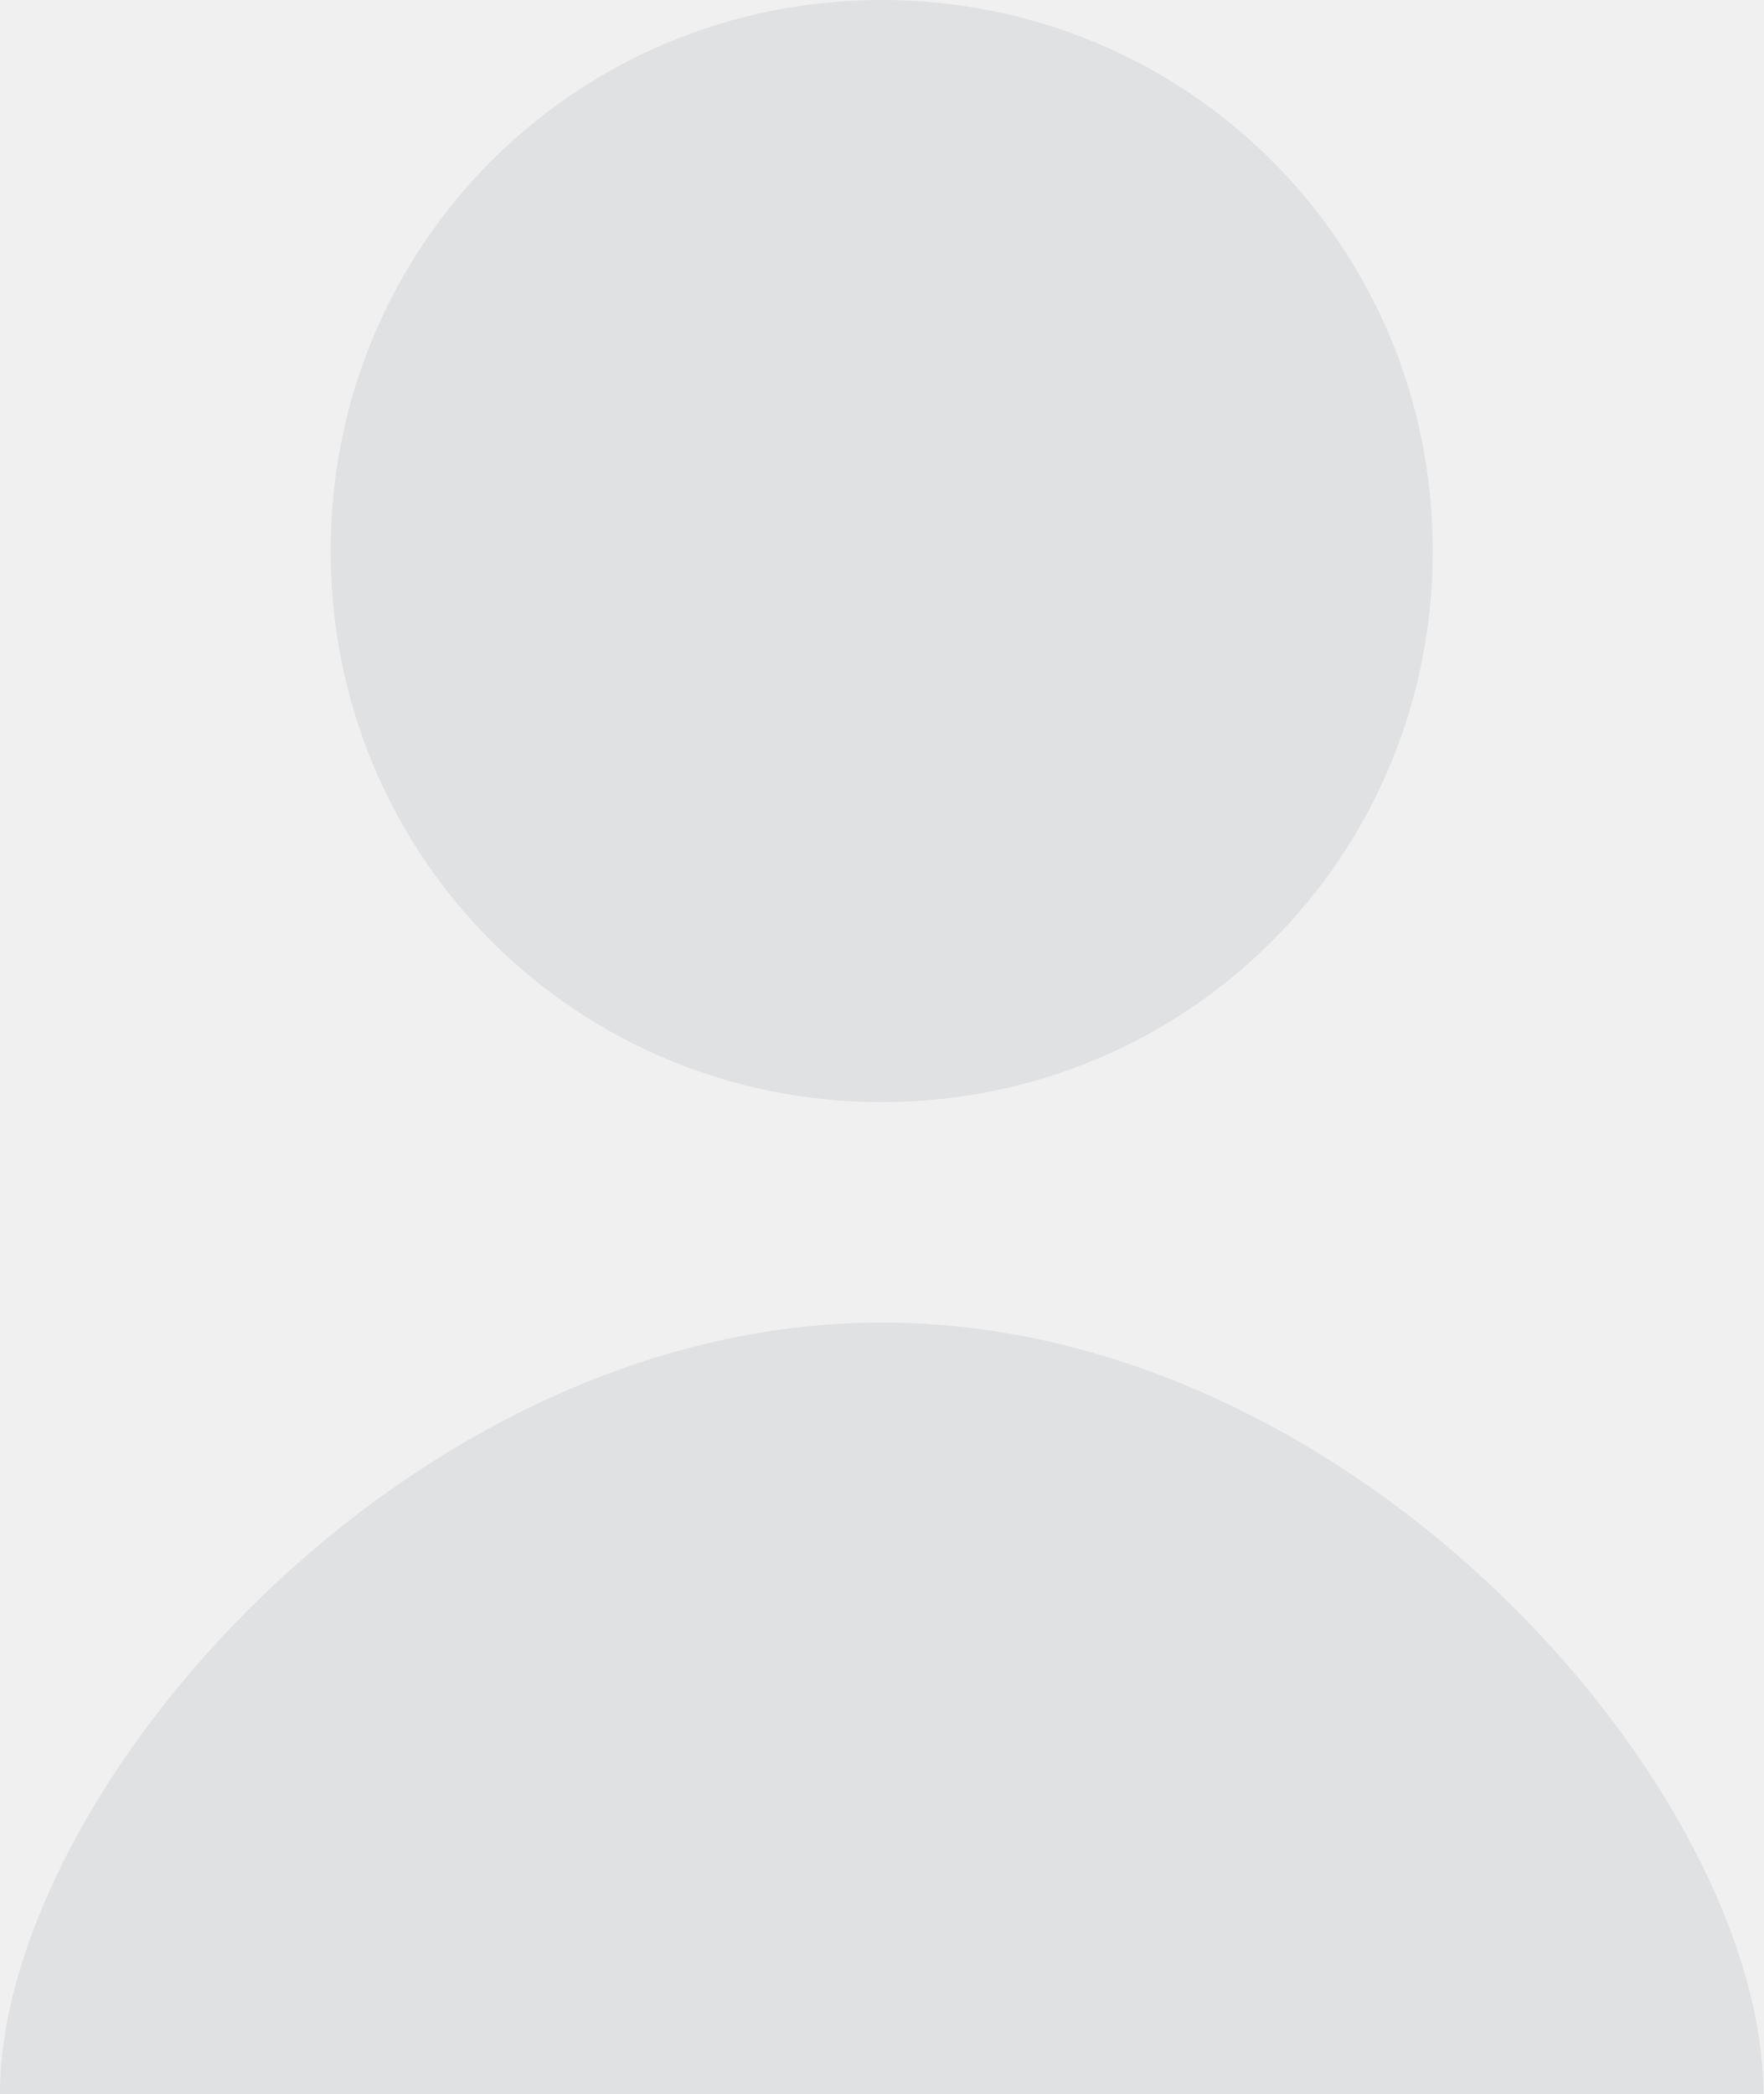
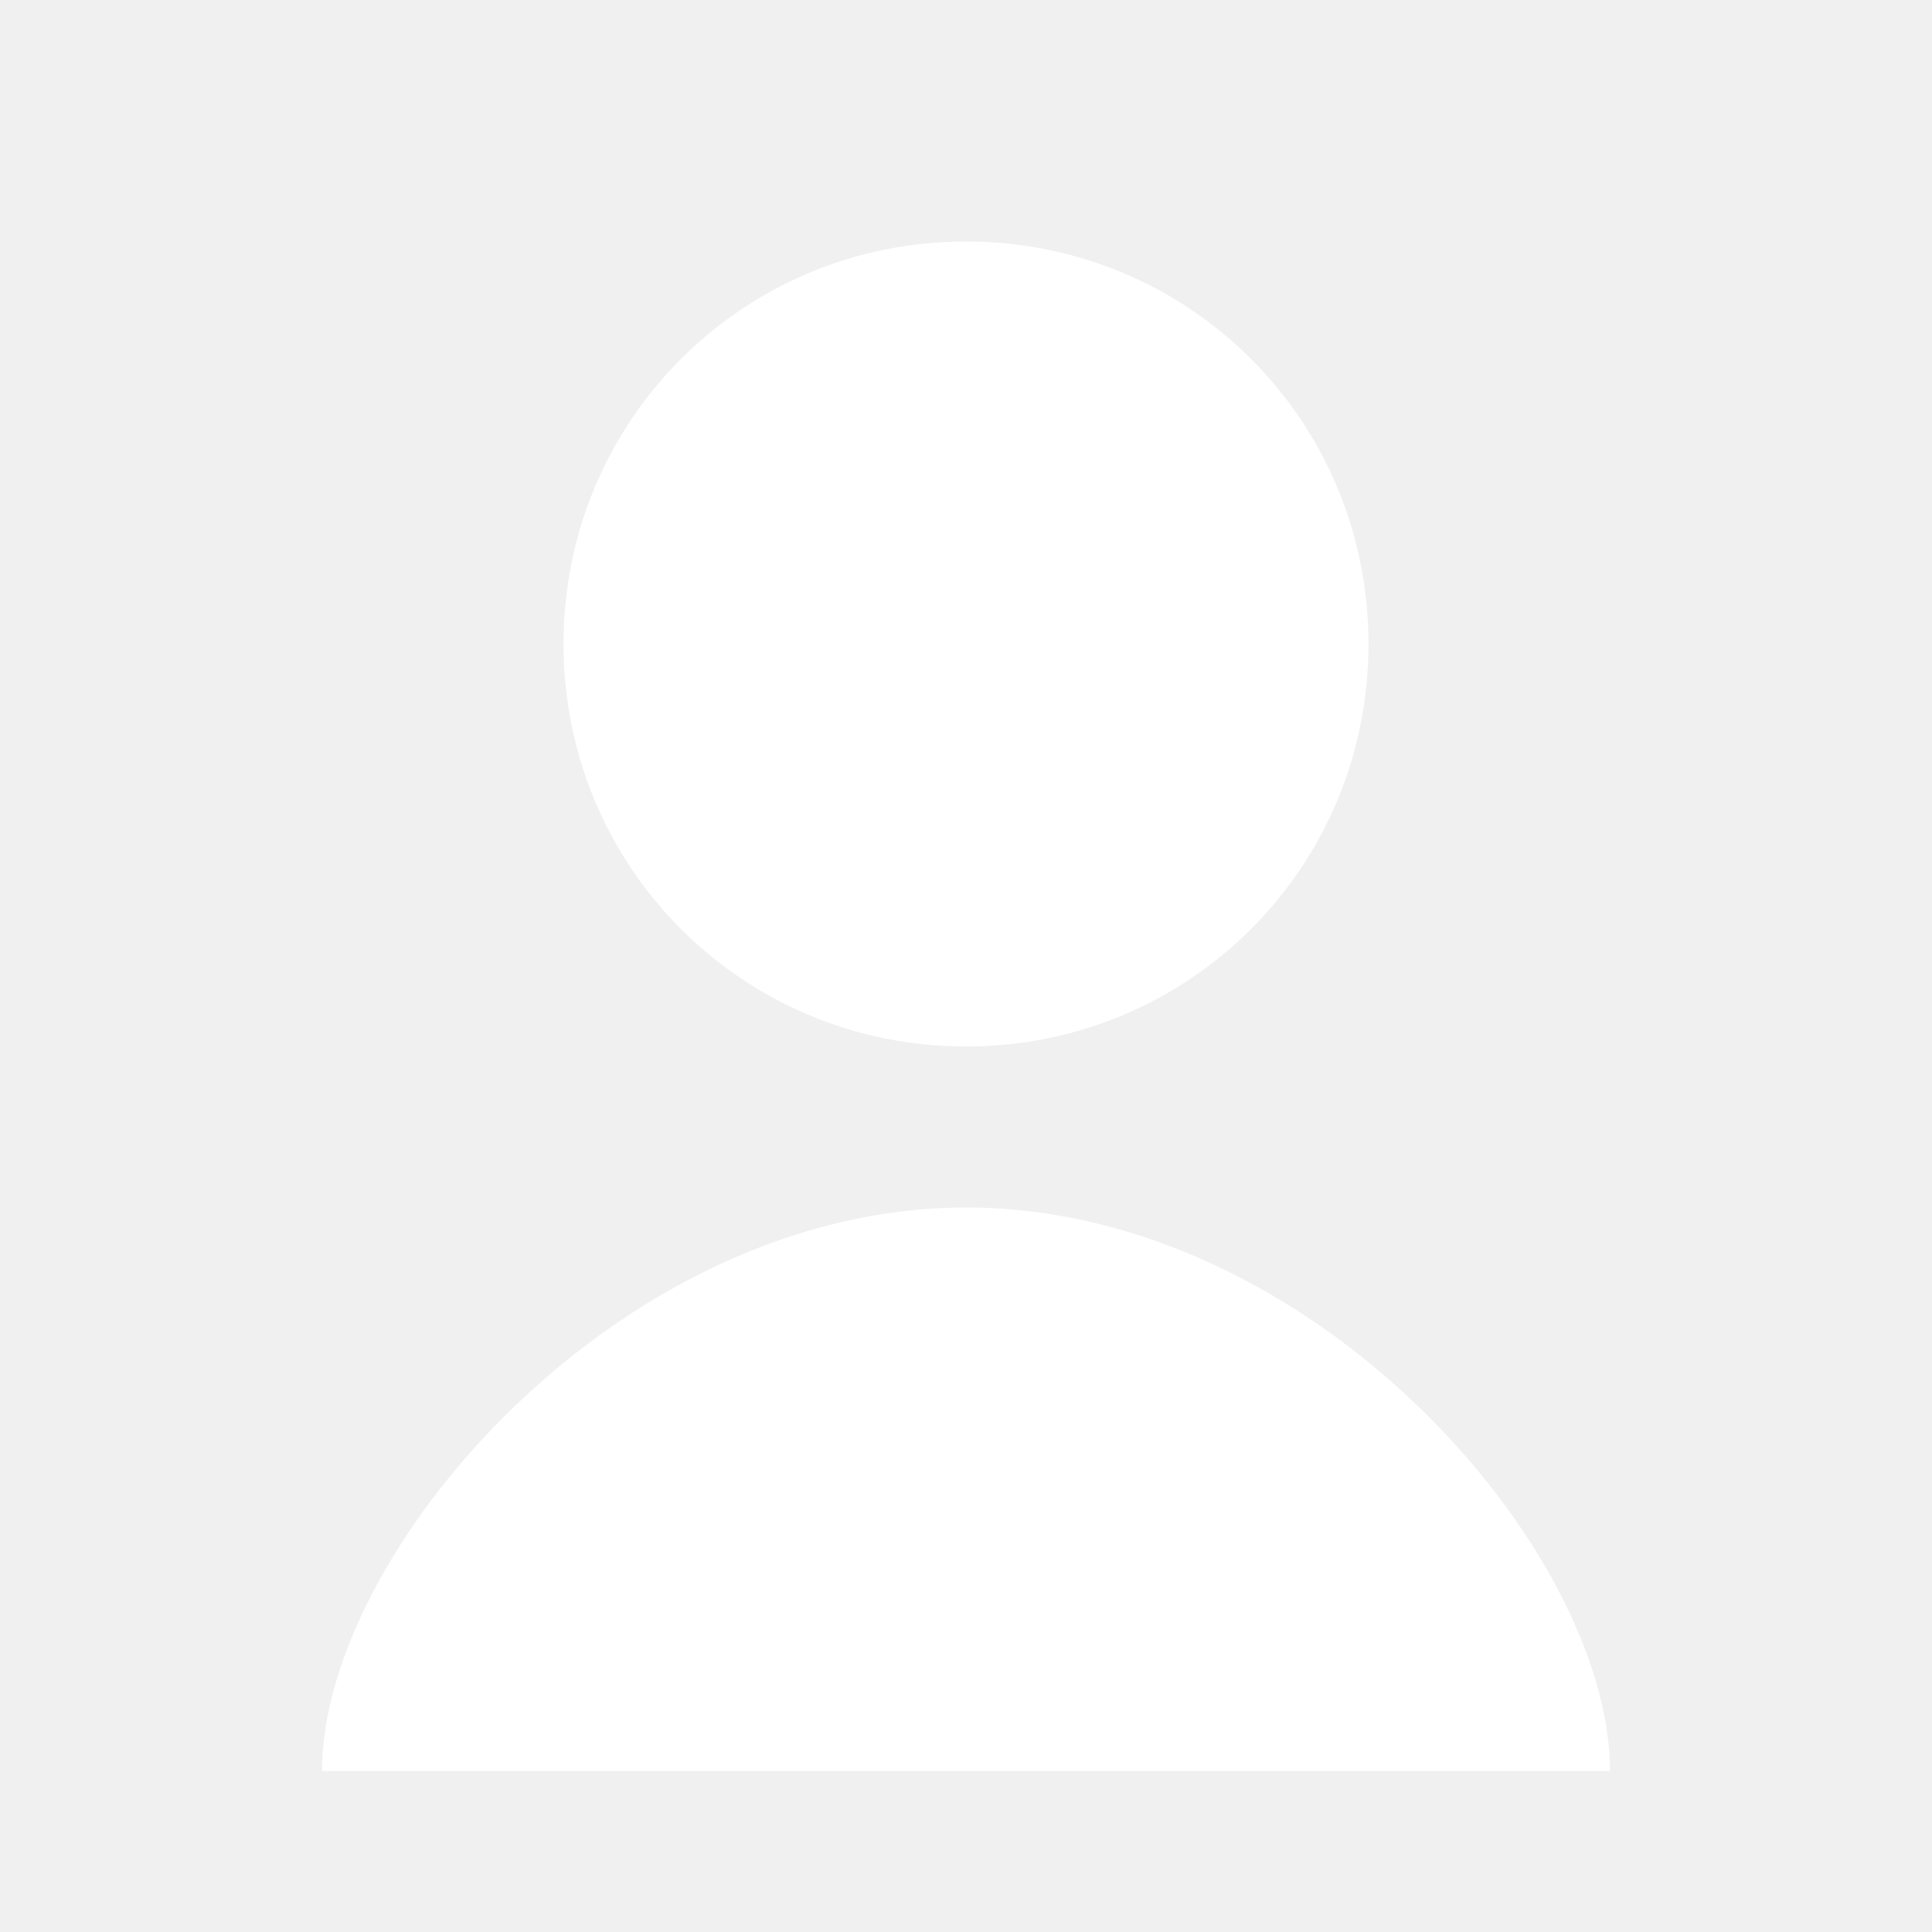
- <svg xmlns="http://www.w3.org/2000/svg" width="16" height="19" viewBox="0 0 16 19" fill="none">
-   <path fill-rule="evenodd" clip-rule="evenodd" d="M13 5C13 7.775 10.776 10 8 10C5.225 10 3 7.775 3 5C3 2.224 5.225 0 8 0C10.776 0 13 2.224 13 5ZM8 19H0C0 16.279 3.685 12 8 12C12.339 12 16 16.28 16 19H8Z" fill="#E0E1E3" />
+ <svg xmlns="http://www.w3.org/2000/svg" width="24" height="24" viewBox="0 0 24 24" fill="none">
+   <path fill-rule="evenodd" clip-rule="evenodd" d="M17 8C17 10.775 14.776 13 12 13C9.225 13 7 10.775 7 8C7 5.224 9.225 3 12 3C14.776 3 17 5.224 17 8ZM12 22H4C4 19.279 7.685 15 12 15C16.339 15 20 19.28 20 22H12Z" fill="white" />
</svg>
